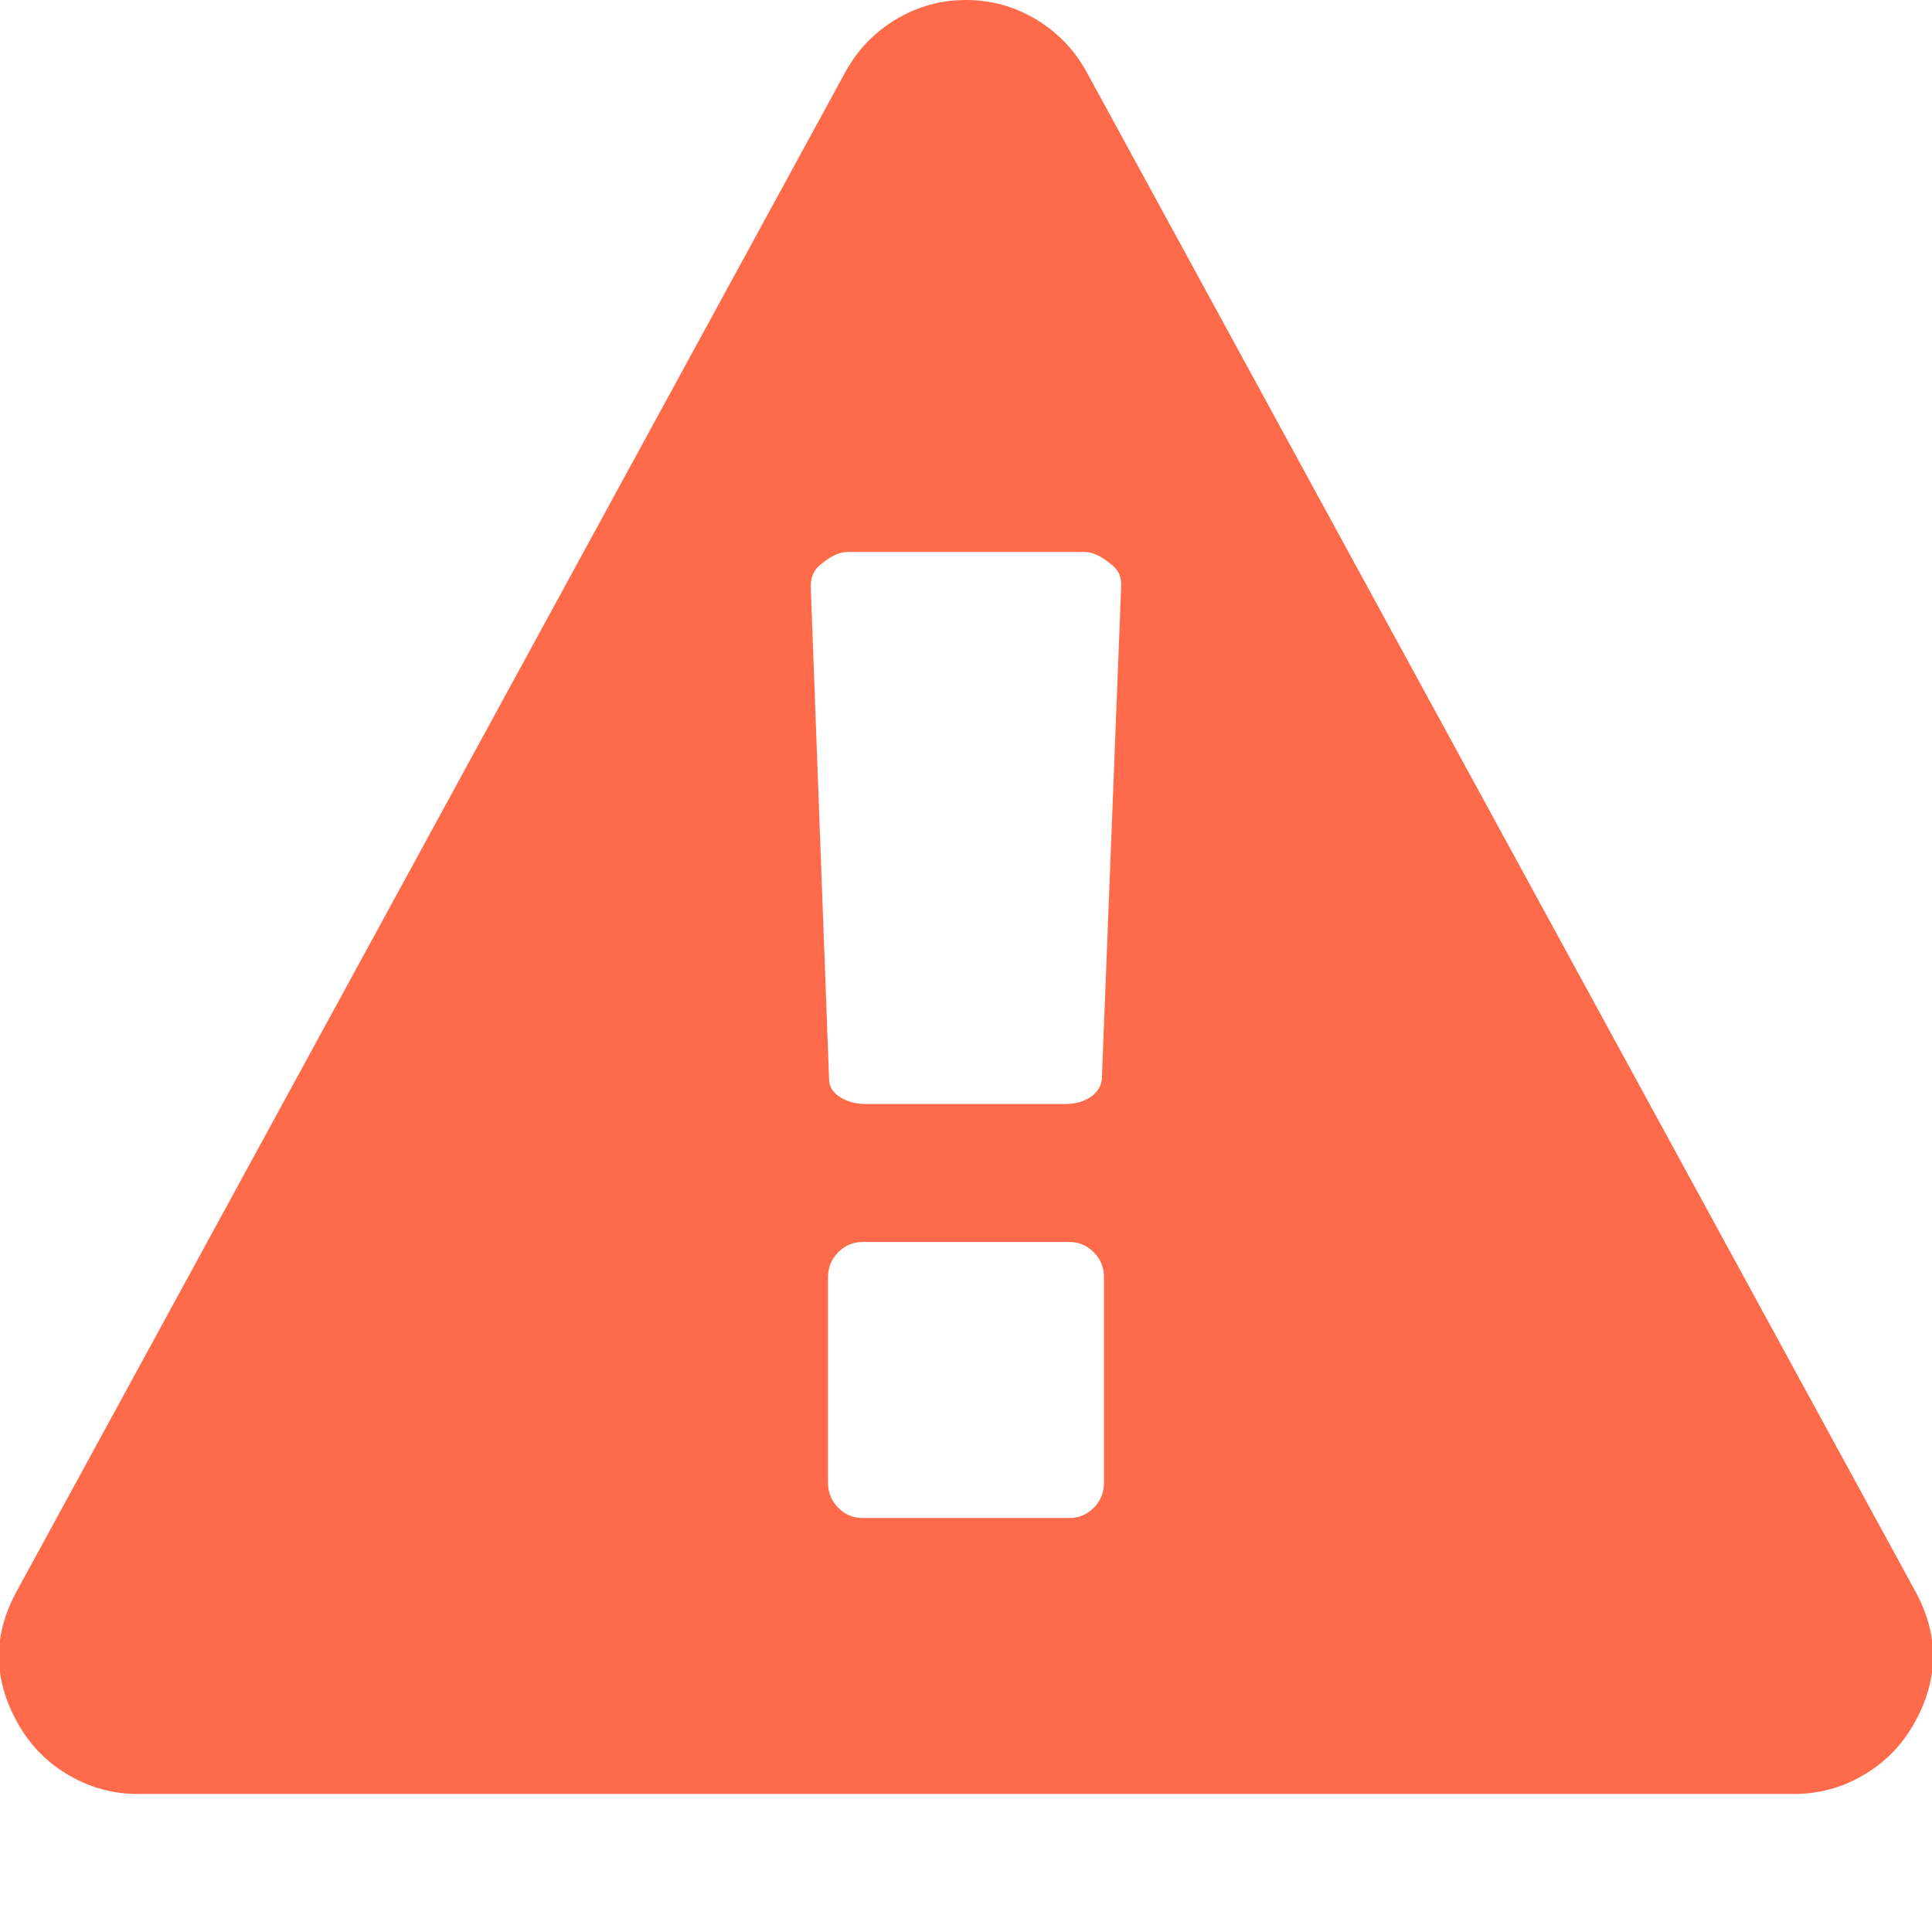
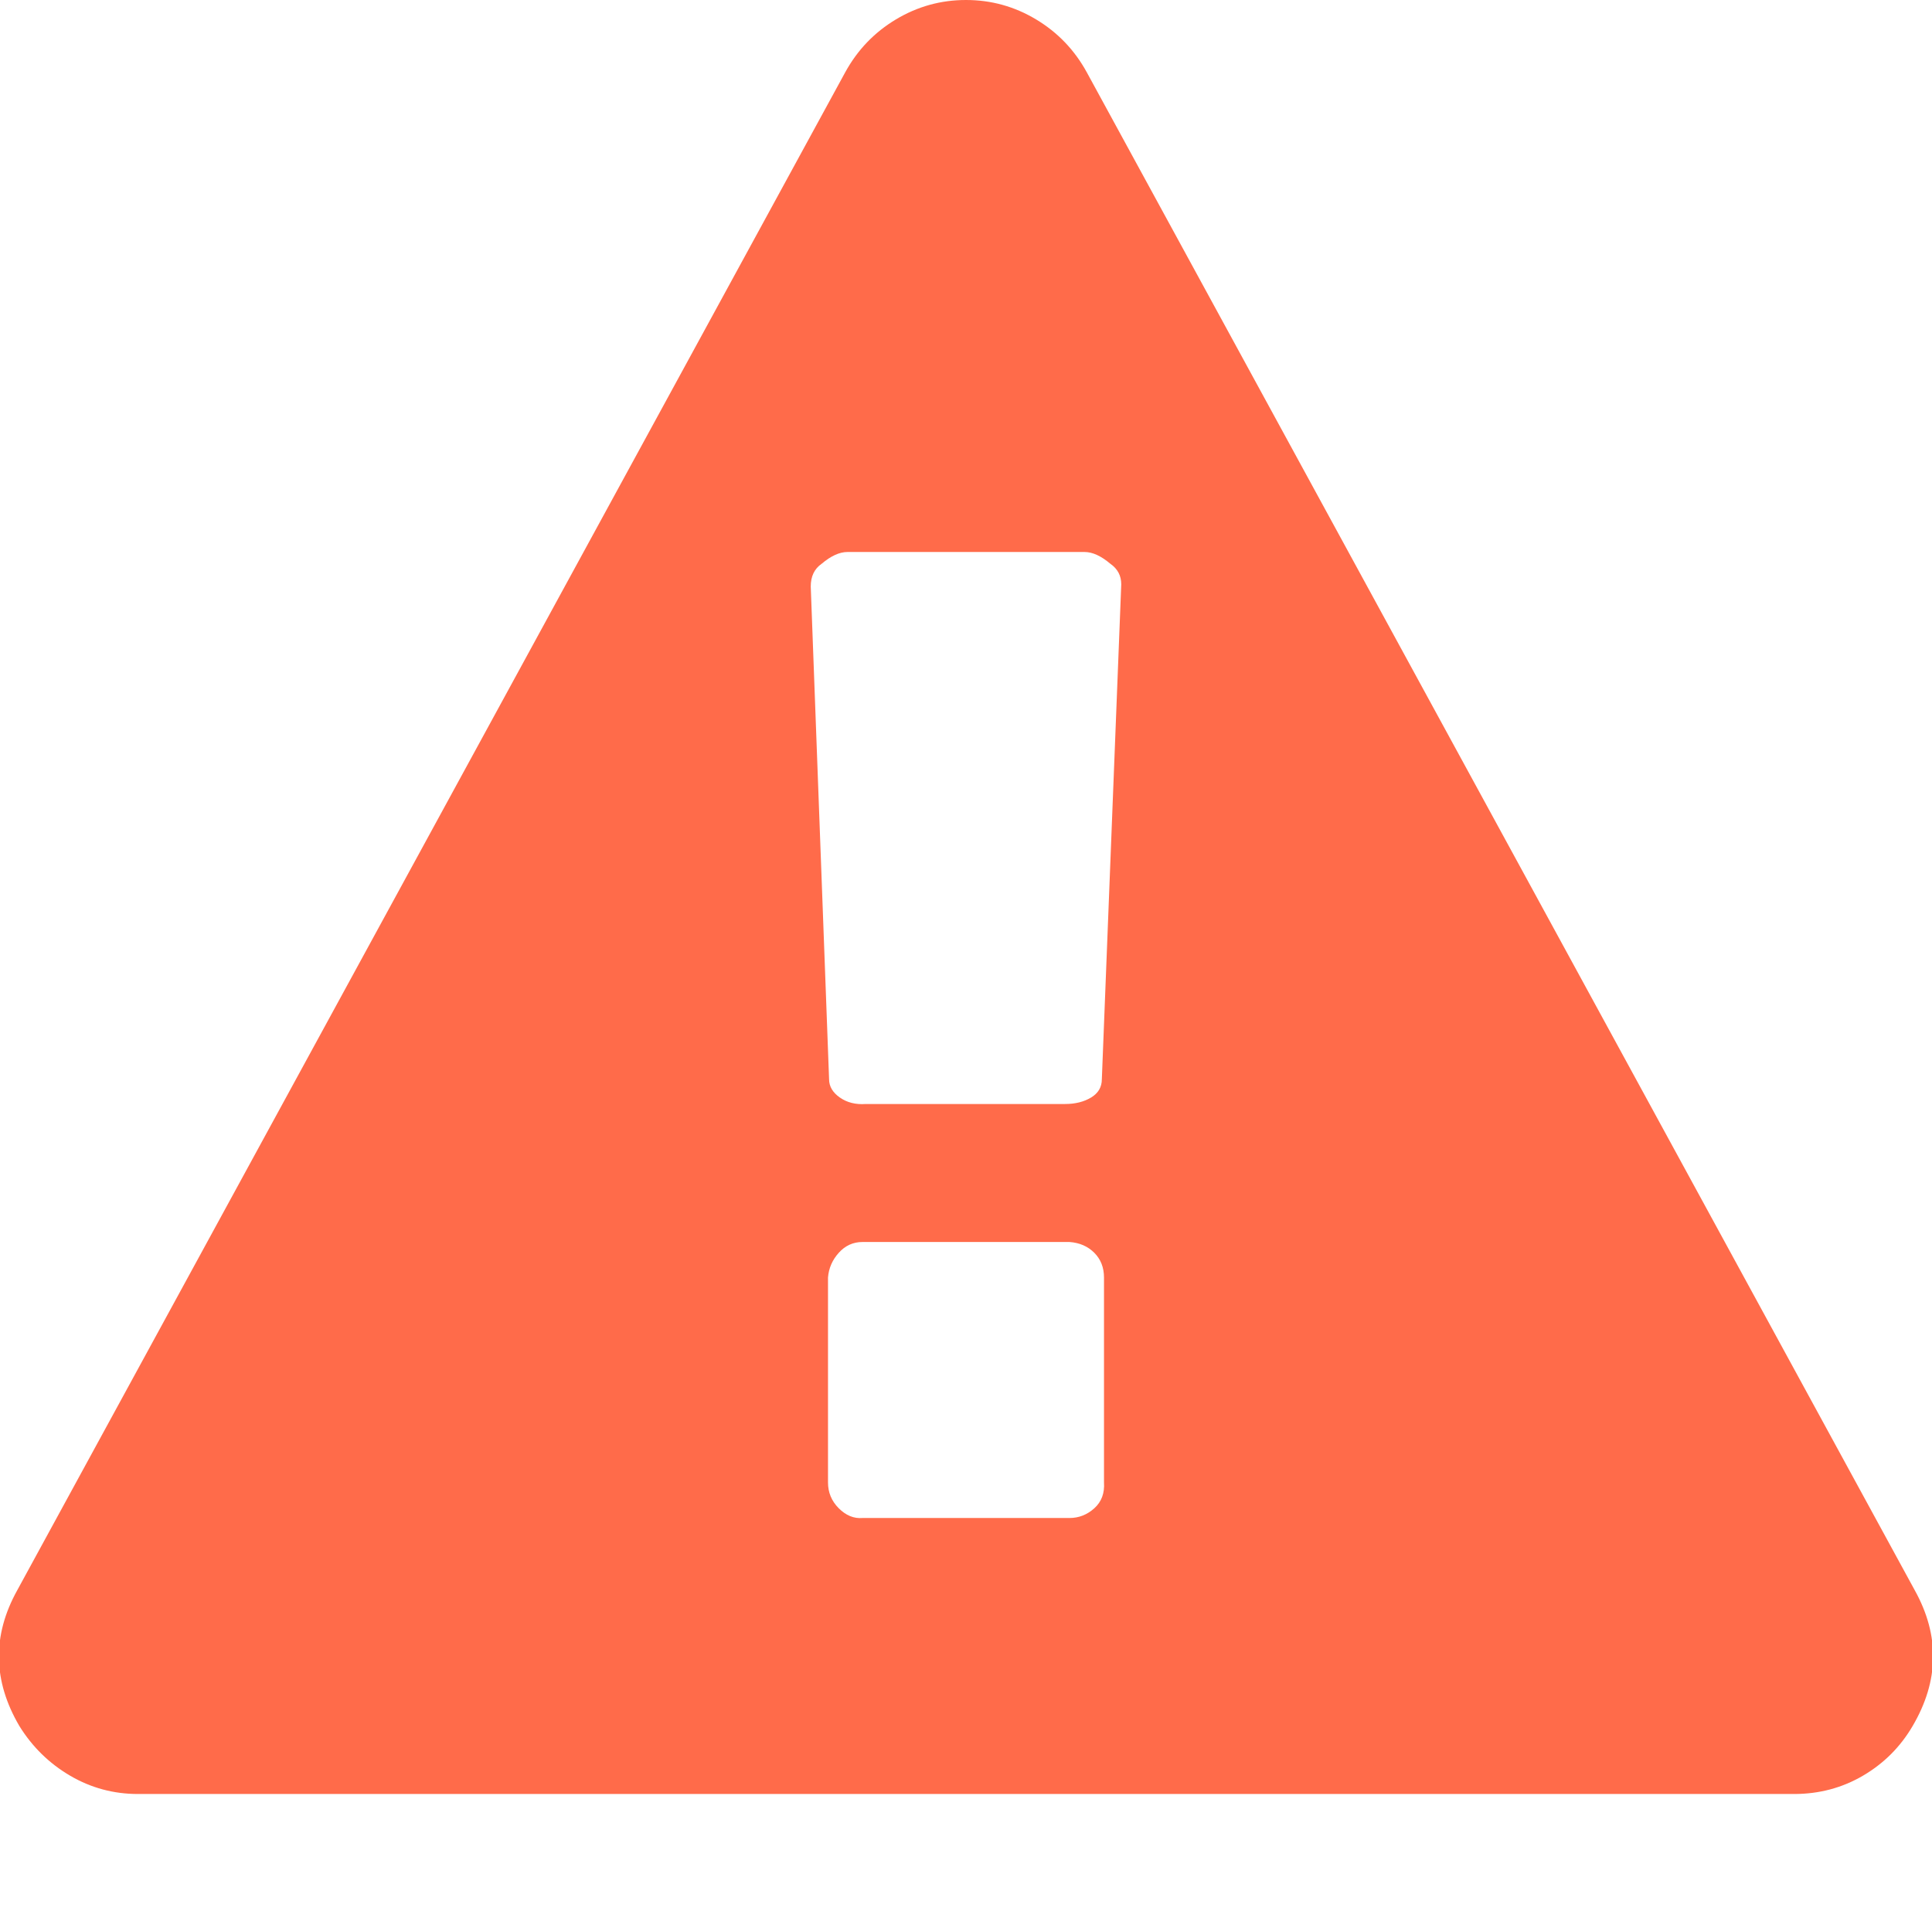
- <svg xmlns="http://www.w3.org/2000/svg" width="1792" height="1792" viewBox="0 0 1792 1792">
-   <path d="M1024 1375v-190q0-14-9.5-23.5t-22.5-9.5h-192q-13 0-22.5 9.5t-9.5 23.5v190q0 14 9.5 23.5t22.5 9.5h192q13 0 22.5-9.5t9.5-23.5zm-2-374l18-459q0-12-10-19-13-11-24-11h-220q-11 0-24 11-10 7-10 21l17 457q0 10 10 16.5t24 6.5h185q14 0 23.5-6.5t10.5-16.5zm-14-934l768 1408q35 63-2 126-17 29-46.5 46t-63.5 17h-1536q-34 0-63.5-17t-46.5-46q-37-63-2-126l768-1408q17-31 47-49t65-18 65 18 47 49z" fill="#FF6B4A" />
+ <svg xmlns="http://www.w3.org/2000/svg" width="1792" height="1792">
+   <path d="M1024 1375v-190q0-14-9-23t-23-10H800q-13 0-22 10t-10 23v190q0 14 10 24t22 9h192q13 0 23-9t9-24zm-2-374 18-459q0-12-10-19-13-11-24-11H786q-11 0-24 11-10 7-10 21l17 457q0 10 10 17t24 6h185q14 0 24-6t10-17zm-14-934 768 1408q35 63-2 126-17 29-46 46t-64 17H128q-34 0-63-17t-47-46q-37-63-2-126L784 67q17-31 47-49t65-18 65 18 47 49z" fill="#FF6B4A" />
</svg>
